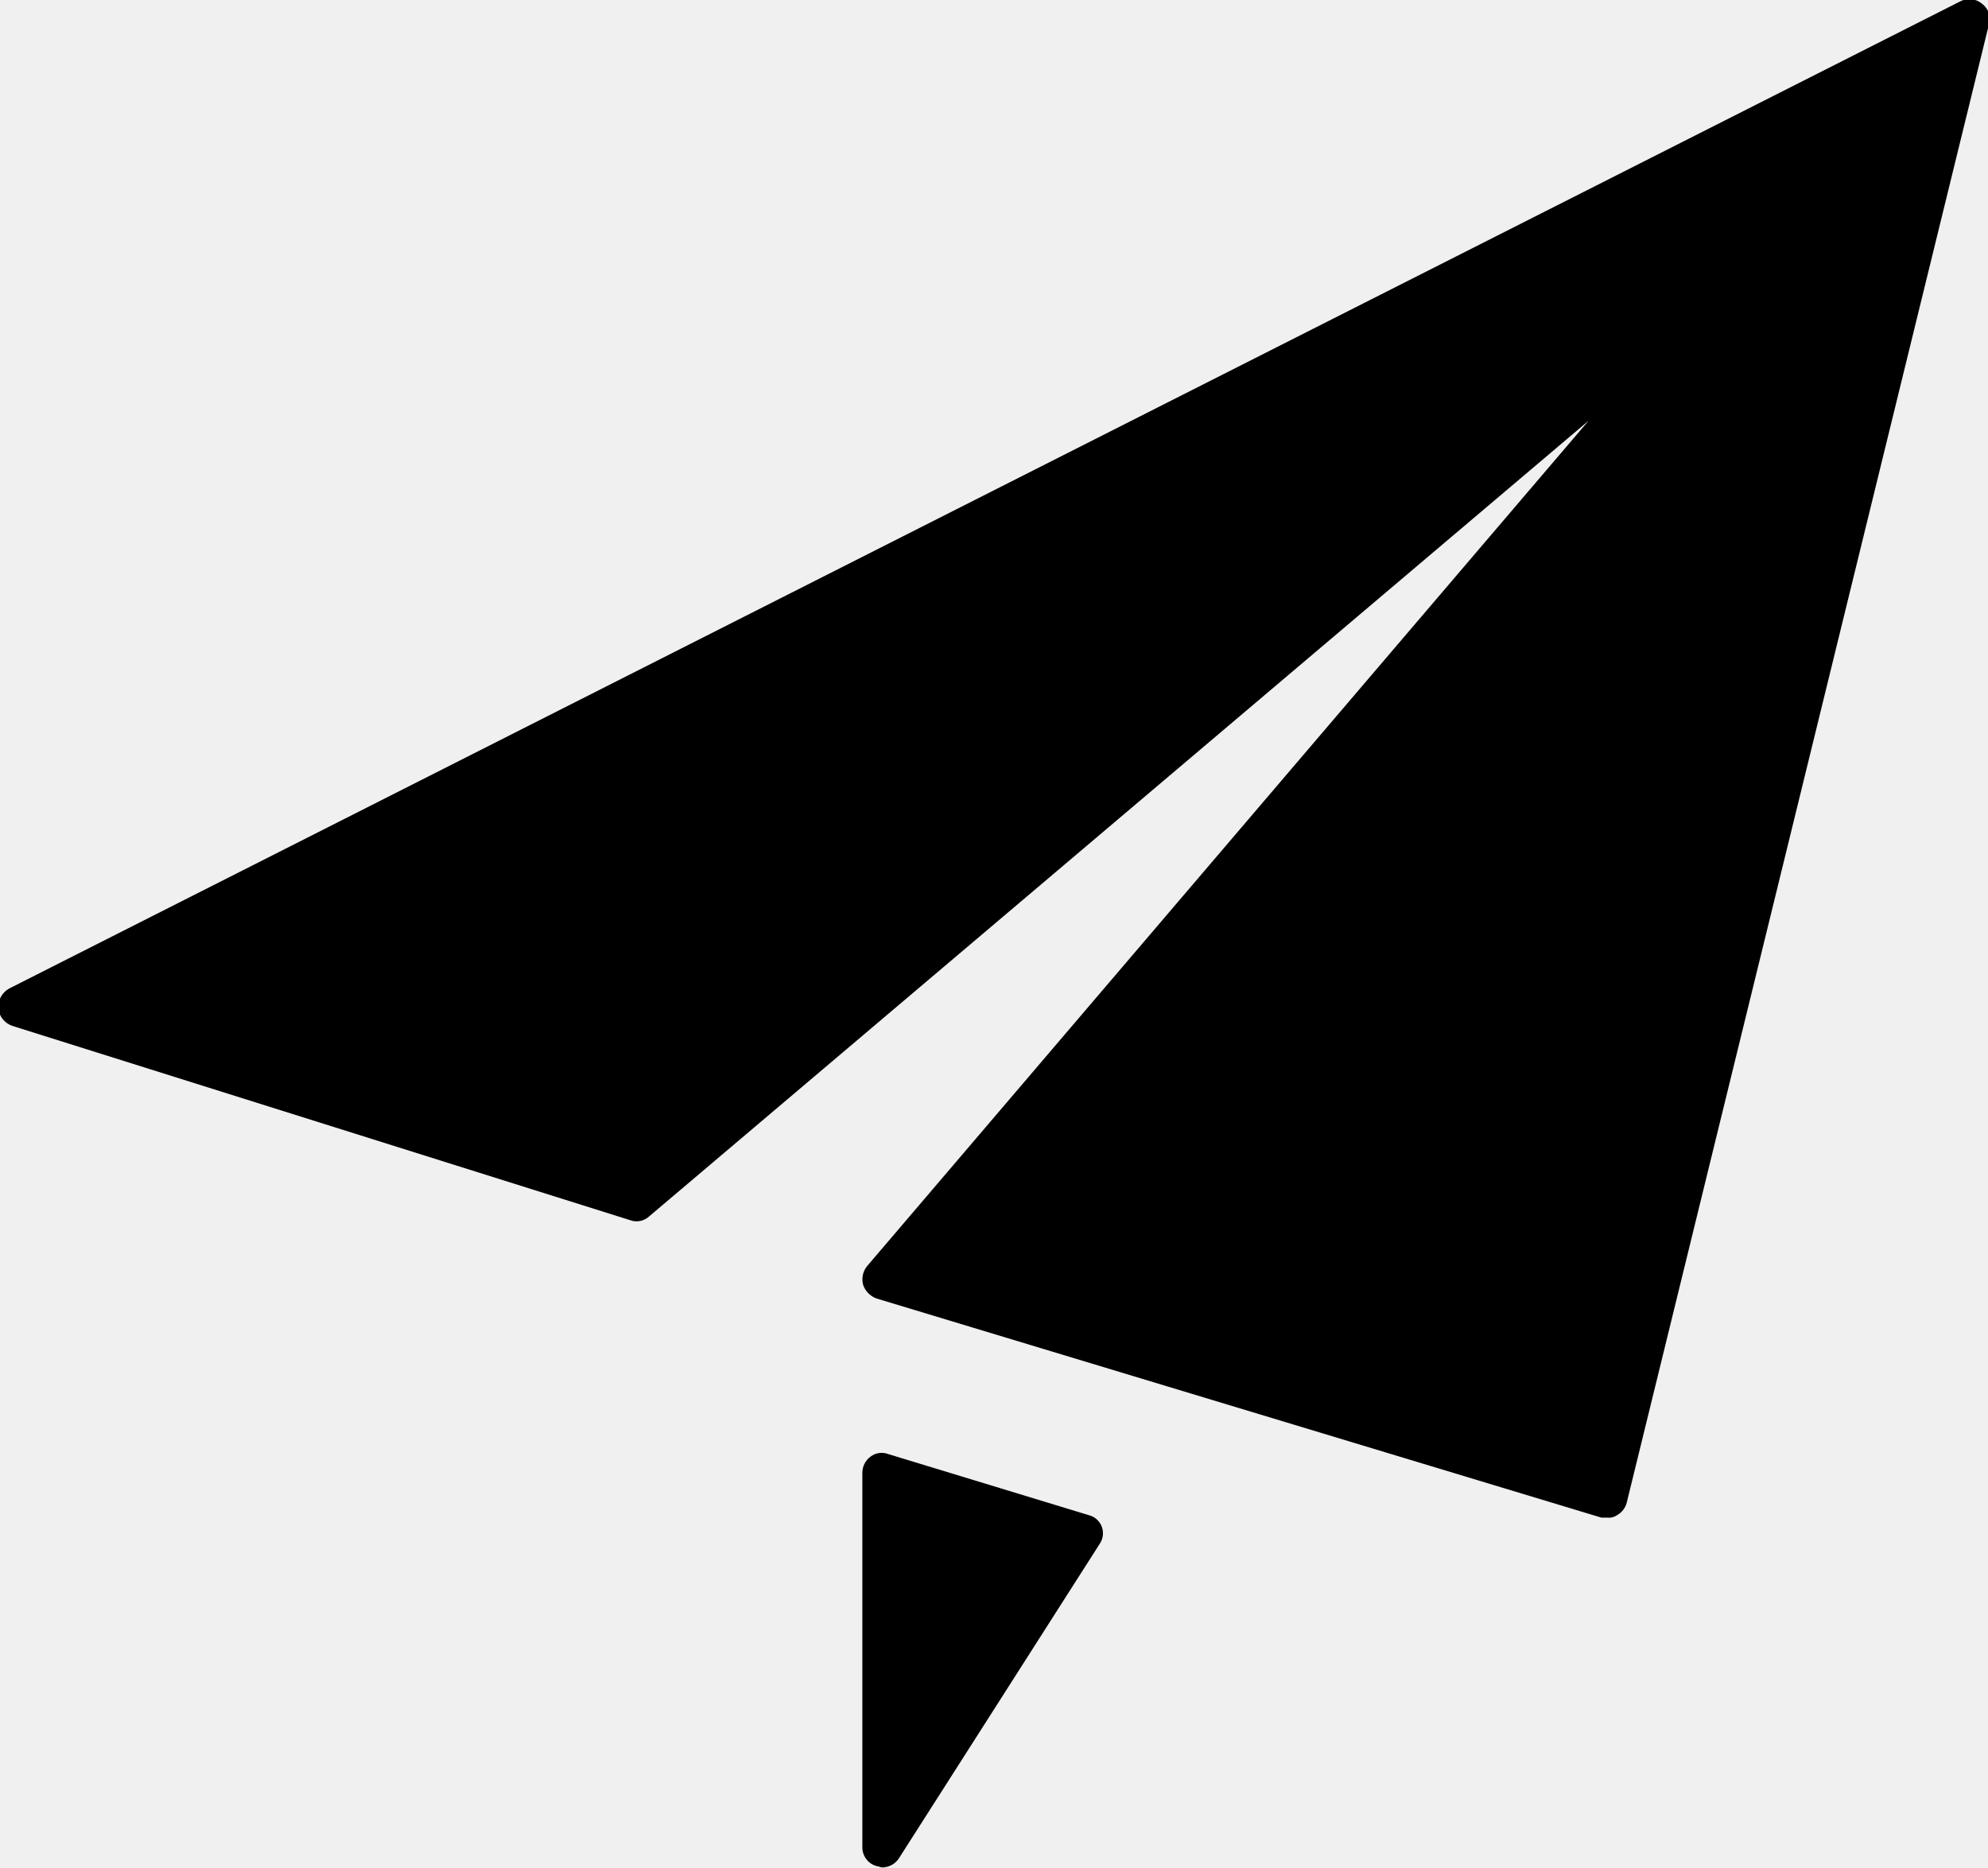
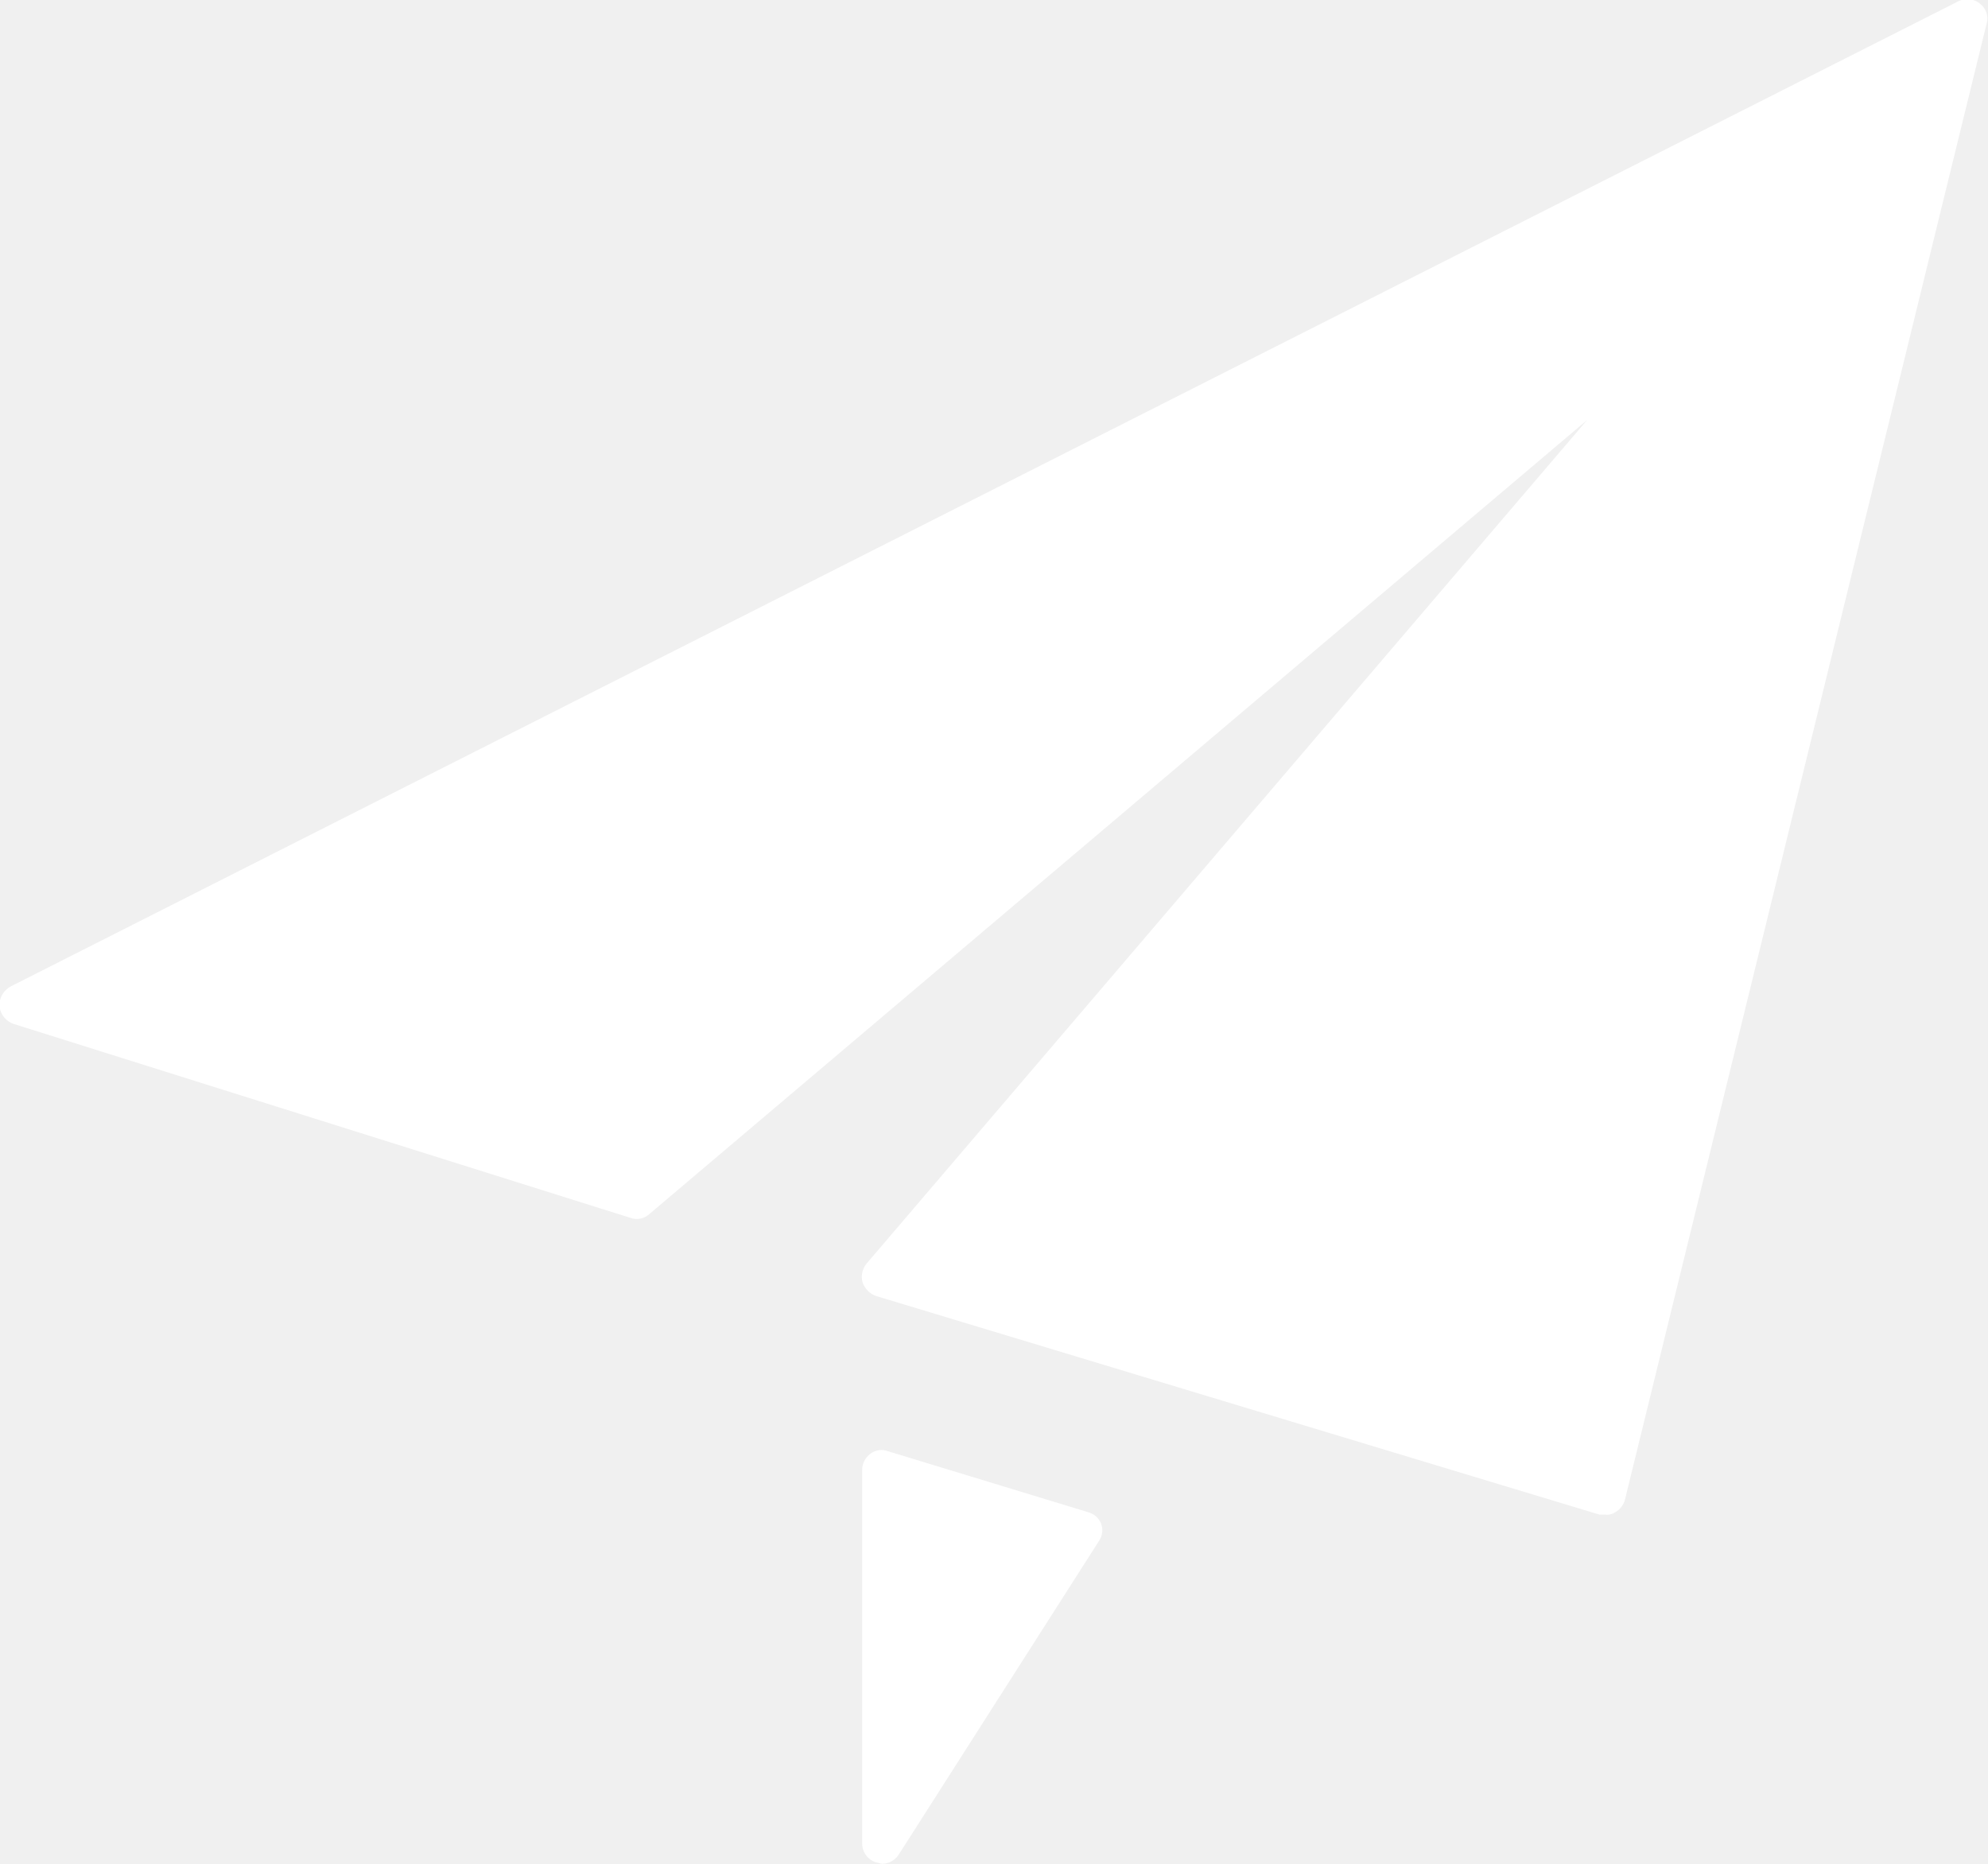
- <svg xmlns="http://www.w3.org/2000/svg" width="15.969" height="15" id="icon">
-   <path d="M15.921.03a.157.157 0 00-.173-.02L.074 7.94a.171.171 0 00-.088.16.169.169 0 00.112.14L5.059 9.8a.149.149 0 00.156-.03l7.545-6.39-5.795 6.79a.169.169 0 00-.032.15.178.178 0 00.108.11l5.822 1.76h.047a.115.115 0 00.08-.02.161.161 0 00.077-.1L15.978.19a.151.151 0 00-.057-.16zM8.745 12.17l-1.609-.49a.147.147 0 00-.143.02.161.161 0 00-.066.13v3.01a.156.156 0 00.117.15c.014 0 .029.01.045.01a.162.162 0 00.136-.08l1.609-2.52a.15.15 0 00-.089-.23z" />
+ <svg xmlns="http://www.w3.org/2000/svg" width="16" height="15" id="icon">
+   <path d="M15.936.03a.159.159 0 00-.174-.02L.084 7.94a.171.171 0 00-.088.16.169.169 0 00.112.14L5.07 9.8a.15.15 0 00.157-.03l7.547-6.39-5.8 6.79a.169.169 0 00-.032.15.178.178 0 00.108.11l5.824 1.76h.047a.116.116 0 00.08-.02.164.164 0 00.077-.1L15.989.19a.149.149 0 00-.053-.16zM8.757 12.17l-1.609-.49a.147.147 0 00-.143.02.161.161 0 00-.066.13v3a.16.16 0 00.117.16c.014 0 .029.01.045.01a.162.162 0 00.136-.08l1.609-2.52a.15.15 0 00.015-.14.155.155 0 00-.104-.09z" fill="#fff" />
</svg>
